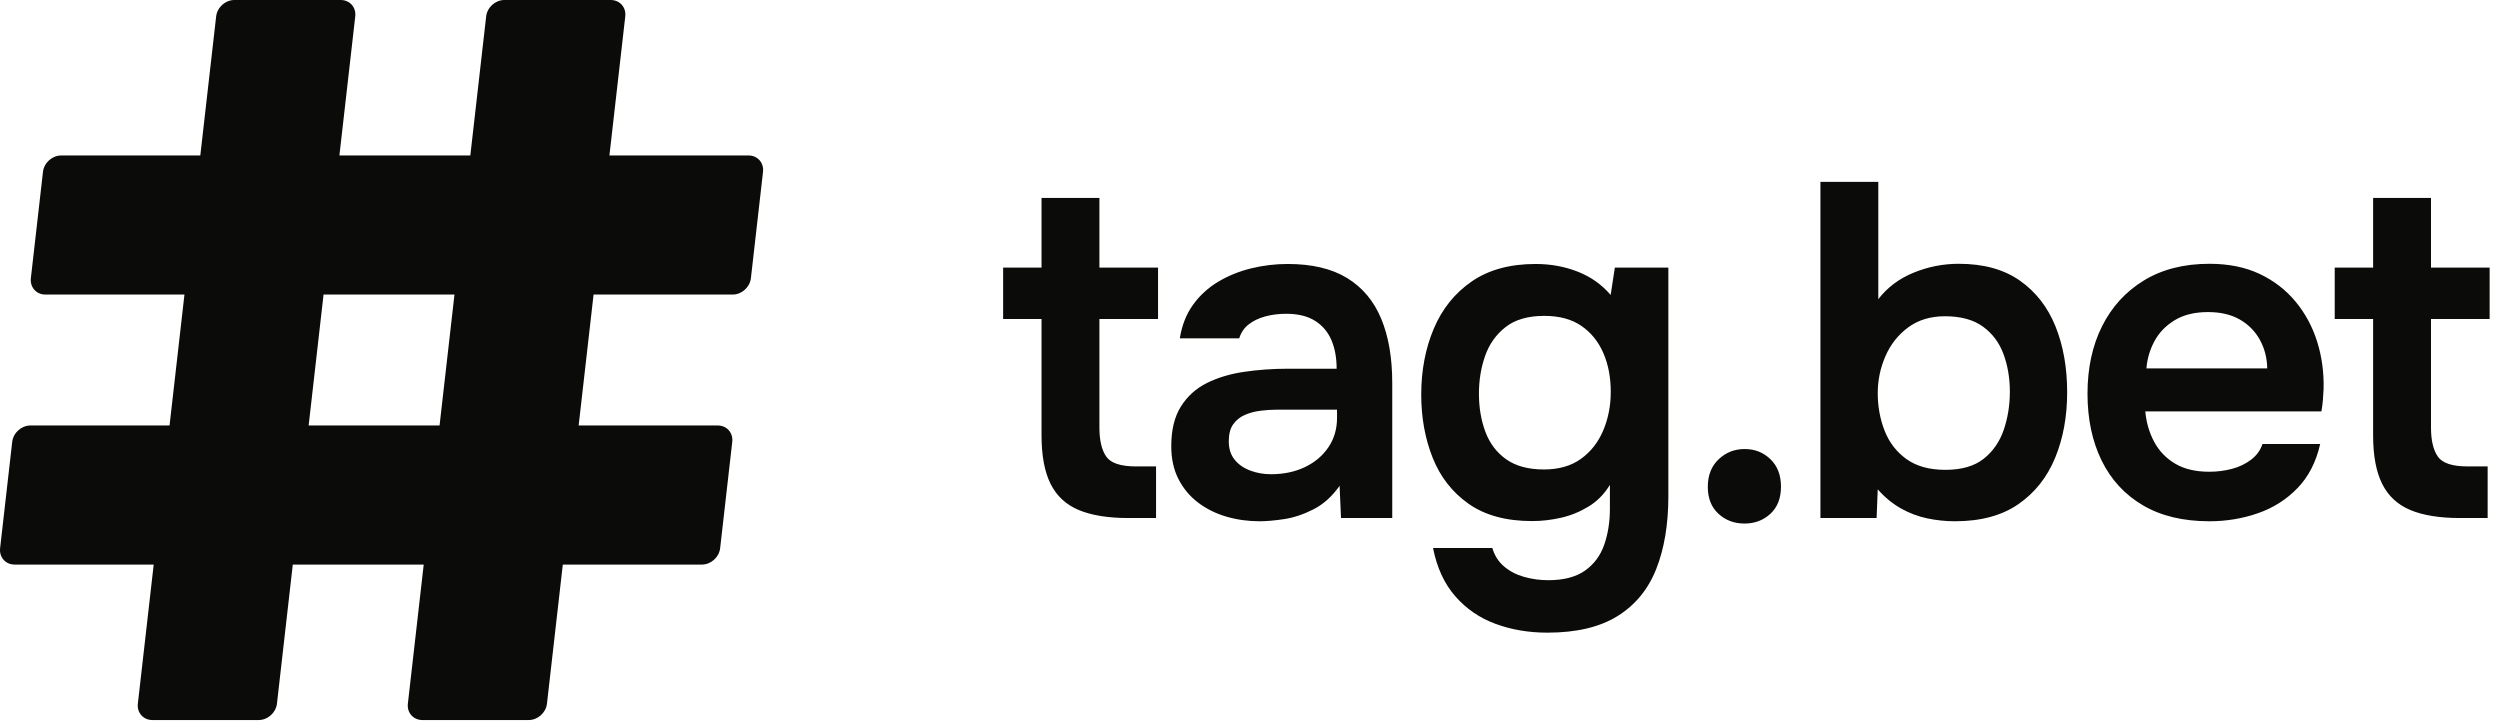
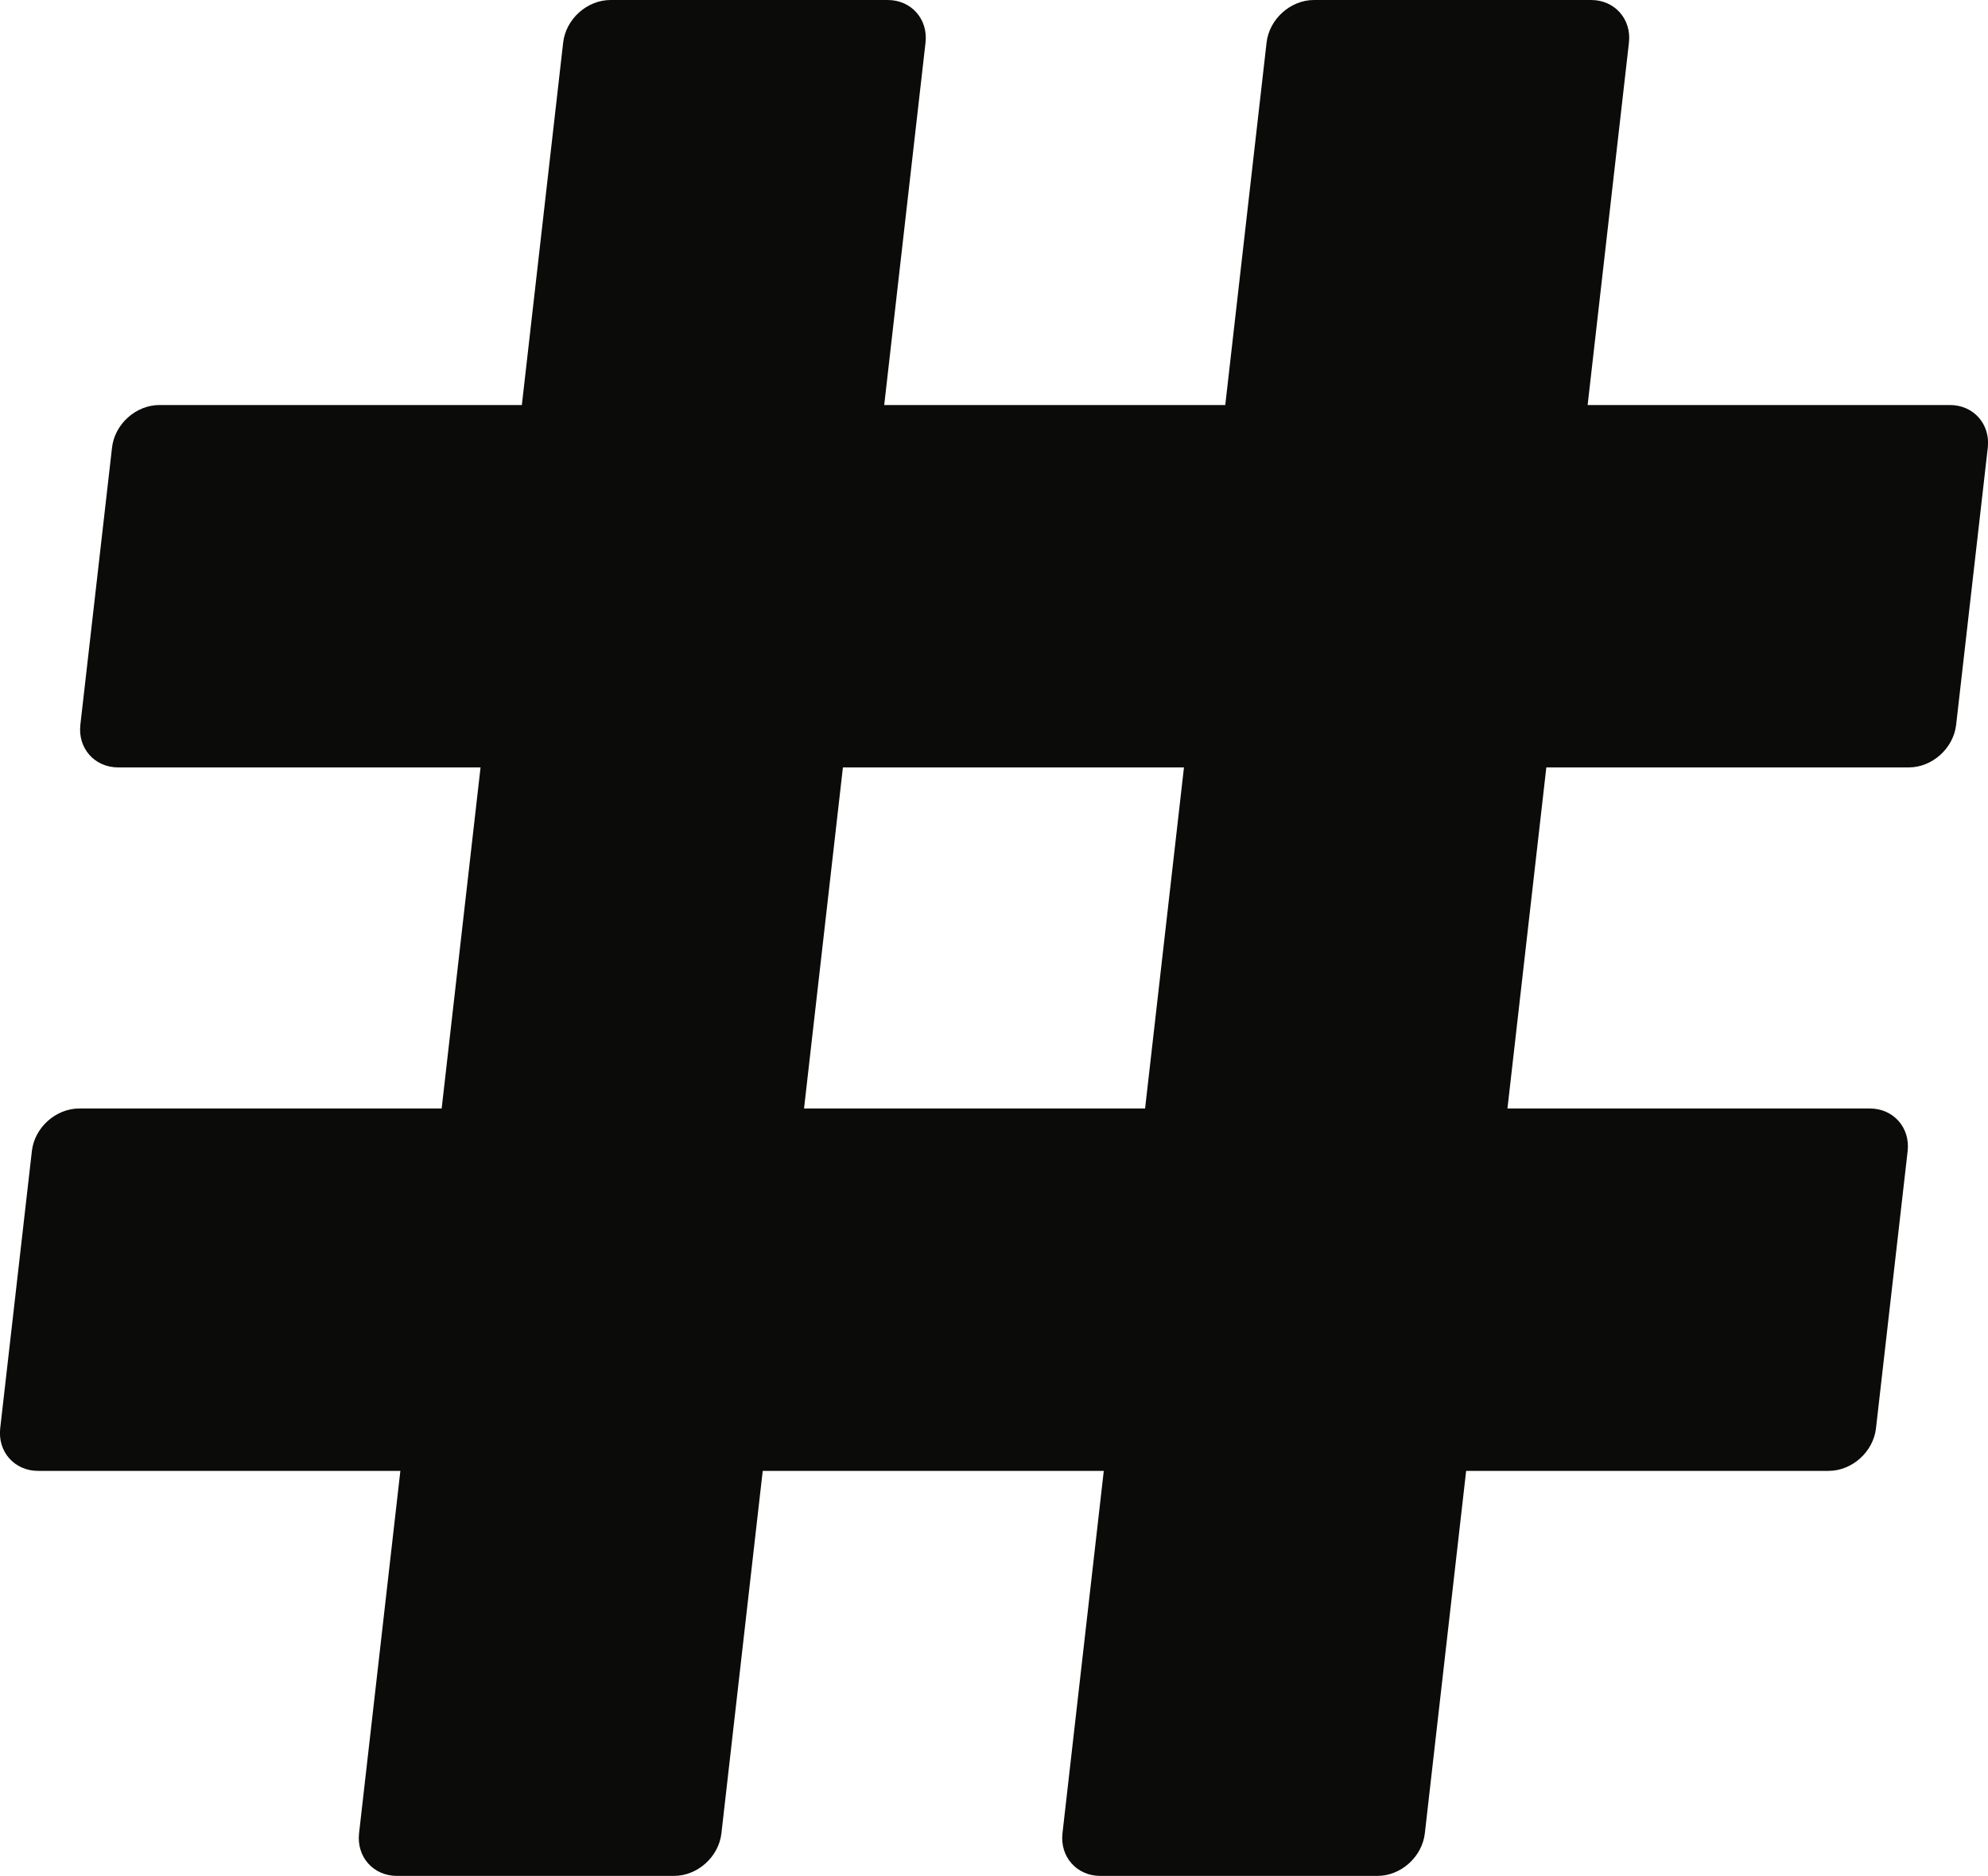
- <svg xmlns="http://www.w3.org/2000/svg" viewBox="0 0 3472.03 1000">
-   <path fill="#0B0B09" d="M325.52 0L473.25 0C485.8 0 494.82 10.18 493.38 22.73L384.63 977.27C383.2 989.82 371.86 1000 359.31 1000L211.58 1000C199.03 1000 190.02 989.82 191.45 977.27L300.2 22.73C301.63 10.18 312.97 0 325.52 0ZM700.52 0L848.25 0C860.8 0 869.82 10.18 868.38 22.73L759.63 977.27C758.2 989.82 746.86 1000 734.31 1000L586.58 1000C574.03 1000 565.02 989.82 566.45 977.27L675.2 22.73C676.63 10.18 687.97 0 700.52 0ZM85.01 215.91L1039.56 215.91C1052.11 215.91 1061.12 226.08 1059.69 238.64L1042.86 386.36C1041.43 398.92 1030.1 409.09 1017.55 409.09L63 409.09C50.45 409.09 41.43 398.92 42.86 386.36L59.69 238.64C61.12 226.08 72.46 215.91 85.01 215.91ZM42.29 590.91L996.83 590.91C1009.38 590.91 1018.4 601.08 1016.97 613.64L1000.14 761.36C998.71 773.92 987.37 784.09 974.82 784.09L20.27 784.09C7.72 784.09 -1.29 773.92 0.14 761.36L16.97 613.64C18.4 601.08 29.73 590.91 42.29 590.91Z" />
-   <path fill="#0B0B09" d="M1567.14 719.45Q1524.9 719.45 1498.3 708.36Q1471.7 697.27 1459.1 672.06Q1446.49 646.85 1446.49 604.61V443.04H1393.16V371.63H1446.49V274.87H1526.88V371.63H1608.32V443.04H1526.88V593.92Q1526.88 620.32 1536.32 634.04Q1545.76 647.77 1577.7 647.77H1605.55V719.45ZM1749.3 723.94Q1725.27 723.94 1703.3 717.54Q1681.32 711.13 1664.09 698.13Q1646.87 685.13 1636.77 665.53Q1626.67 645.93 1626.67 619.66Q1626.67 586 1639.94 564.75Q1653.2 543.49 1675.78 532.14Q1698.35 520.79 1727.65 516.43Q1756.96 512.08 1788.64 512.08H1856.35Q1856.35 489.24 1849.02 472.21Q1841.7 455.19 1826.25 445.48Q1810.81 435.78 1786.26 435.78Q1770.68 435.78 1757.09 439.48Q1743.49 443.18 1734.12 450.57Q1724.75 457.96 1721.05 469.84H1638.55Q1642.91 442.65 1656.96 423.18Q1671.02 403.71 1691.94 391.23Q1712.87 378.76 1737.68 372.69Q1762.5 366.61 1788.37 366.61Q1839.06 366.61 1871 386.22Q1902.95 405.82 1918.26 442.71Q1933.57 479.61 1933.57 531.88V719.45H1862.42L1860.44 674.7Q1844.87 696.88 1824.01 707.44Q1803.15 718 1783.29 720.97Q1763.42 723.94 1749.3 723.94ZM1765.14 658.6Q1791.54 658.6 1812.2 648.76Q1832.85 638.93 1844.87 621.24Q1856.88 603.55 1856.88 580.32V568.97H1772.8Q1762.5 568.97 1750.75 570.42Q1739 571.87 1729.04 576.16Q1719.07 580.45 1712.8 589.1Q1706.53 597.75 1706.53 612.79Q1706.53 628.37 1714.65 638.4Q1722.77 648.43 1736.3 653.52Q1749.83 658.6 1765.14 658.6ZM2149 878.64Q2110.19 878.64 2077.06 866.43Q2043.92 854.22 2021.09 828.09Q1998.25 801.95 1990.2 761.03H2072.57Q2077.06 776.61 2088.8 786.64Q2100.55 796.67 2116.79 801.22Q2133.02 805.78 2150.18 805.78Q2182.39 805.78 2201.2 792.51Q2220.01 779.24 2227.93 756.61Q2235.85 733.97 2235.85 706.51V673.38Q2224.1 692.65 2206.02 703.61Q2187.93 714.57 2167.74 719.12Q2147.54 723.67 2127.88 723.67Q2073.76 723.67 2039.7 699.72Q2005.64 675.76 1989.74 635.83Q1973.83 595.9 1973.83 548.11Q1973.83 497.69 1991.26 456.44Q2008.68 415.19 2043.92 390.9Q2079.17 366.61 2132.63 366.61Q2164.04 366.61 2191.24 377.31Q2218.43 388 2236.91 409.65L2242.71 371.63H2317.03V689.09Q2317.03 747.7 2300.2 790.2Q2283.37 832.71 2246.35 855.67Q2209.32 878.64 2149 878.64ZM2144.24 652Q2175.26 652 2195.72 637.21Q2216.18 622.43 2226.61 597.75Q2237.04 573.06 2237.04 544.15Q2237.04 514.19 2226.81 490.43Q2216.58 466.67 2196.38 452.68Q2176.19 438.69 2144.64 438.69Q2110.98 438.69 2091.11 454.13Q2071.25 469.58 2062.6 494.13Q2053.96 518.68 2053.96 546.66Q2053.96 575.7 2062.93 599.73Q2071.91 623.75 2091.84 637.87Q2111.77 652 2144.24 652ZM2422.76 727.11Q2401.38 727.11 2386.6 713.51Q2371.81 699.91 2371.81 676.15Q2371.81 652.13 2386.86 637.87Q2401.91 623.62 2423.03 623.62Q2444.15 623.62 2458.8 637.74Q2473.45 651.87 2473.45 675.89Q2473.45 699.91 2458.8 713.51Q2444.15 727.11 2422.76 727.11ZM2715.01 723.94Q2695.74 723.94 2676.53 719.91Q2657.33 715.89 2639.84 705.99Q2622.35 696.09 2607.83 679.59L2606.24 719.45H2528.23V252.57H2608.62V415.45Q2627.63 390.9 2657.79 378.63Q2687.95 366.35 2720.29 366.35Q2772.04 366.35 2805.3 389.78Q2838.56 413.21 2854.73 453.4Q2870.9 493.6 2870.9 544.81Q2870.9 595.37 2854.14 635.96Q2837.38 676.55 2803.06 700.24Q2768.74 723.94 2715.01 723.94ZM2701.68 652.52Q2735.74 652.52 2755.14 637.01Q2774.54 621.5 2782.92 596.69Q2791.31 571.87 2791.31 544.02Q2791.31 515.77 2782.53 491.88Q2773.75 467.99 2753.95 453.6Q2734.15 439.22 2701.15 439.22Q2671.06 439.22 2650.13 454.66Q2629.21 470.1 2618.52 494.65Q2607.83 519.21 2607.83 546Q2607.83 573.85 2617.4 598.27Q2626.97 622.69 2647.76 637.61Q2668.55 652.52 2701.68 652.52ZM3068.38 723.94Q3013.73 723.94 2975.98 701.7Q2938.22 679.45 2918.69 639.46Q2899.15 599.46 2899.15 546.66Q2899.15 493.47 2919.41 453.01Q2939.68 412.55 2977.56 389.45Q3015.44 366.35 3068.51 366.35Q3108.37 366.35 3138.14 380.41Q3167.9 394.47 3188.1 418.89Q3208.3 443.31 3218.06 474.39Q3227.83 505.48 3227.04 539.93Q3226.64 547.98 3226.05 555.64Q3225.46 563.29 3224 571.35H2979.41Q2981.52 594.58 2991.82 613.72Q3002.11 632.86 3020.99 644.01Q3039.86 655.16 3068.11 655.16Q3084.74 655.16 3099.86 651.14Q3114.97 647.11 3126.39 638.4Q3137.81 629.69 3142.16 616.62H3222.29Q3213.84 653.98 3190.87 677.8Q3167.9 701.63 3135.83 712.78Q3103.75 723.94 3068.38 723.94ZM3148.76 511.68Q3148.37 489.9 3138.6 472.08Q3128.83 454.26 3110.81 443.83Q3092.8 433.41 3066.53 433.41Q3038.94 433.41 3020.39 444.63Q3001.85 455.85 2992.21 473.67Q2982.58 491.49 2980.99 511.68ZM3416.46 719.45Q3374.22 719.45 3347.62 708.36Q3321.02 697.27 3308.42 672.06Q3295.81 646.85 3295.81 604.61V443.04H3242.48V371.63H3295.81V274.87H3376.2V371.63H3457.64V443.04H3376.2V593.92Q3376.2 620.32 3385.64 634.04Q3395.08 647.77 3427.02 647.77H3454.87V719.45Z" />
+ <svg xmlns="http://www.w3.org/2000/svg" viewBox="0 0 186.53 176">
+   <path fill="#0B0B09" d="M57.29 0L83.29 0C85.5 0 87.09 1.79 86.84 4L67.69 172C67.44 174.21 65.45 176 63.24 176L37.24 176C35.03 176 33.44 174.21 33.69 172L52.84 4C53.09 1.79 55.08 0 57.29 0ZM123.29 0L149.29 0C151.5 0 153.09 1.79 152.84 4L133.69 172C133.44 174.21 131.45 176 129.24 176L103.24 176C101.03 176 99.44 174.21 99.69 172L118.84 4C119.09 1.79 121.08 0 123.29 0ZM14.96 38L182.96 38C185.17 38 186.76 39.79 186.51 42L183.54 68C183.29 70.21 181.3 72 179.09 72L11.09 72C8.88 72 7.29 70.21 7.54 68L10.51 42C10.76 39.79 12.75 38 14.96 38ZM7.44 104L175.44 104C177.65 104 179.24 105.79 178.99 108L176.02 134C175.77 136.21 173.78 138 171.57 138L3.57 138C1.36 138 -0.23 136.21 0.02 134L2.99 108C3.24 105.79 5.23 104 7.44 104Z" />
</svg>
